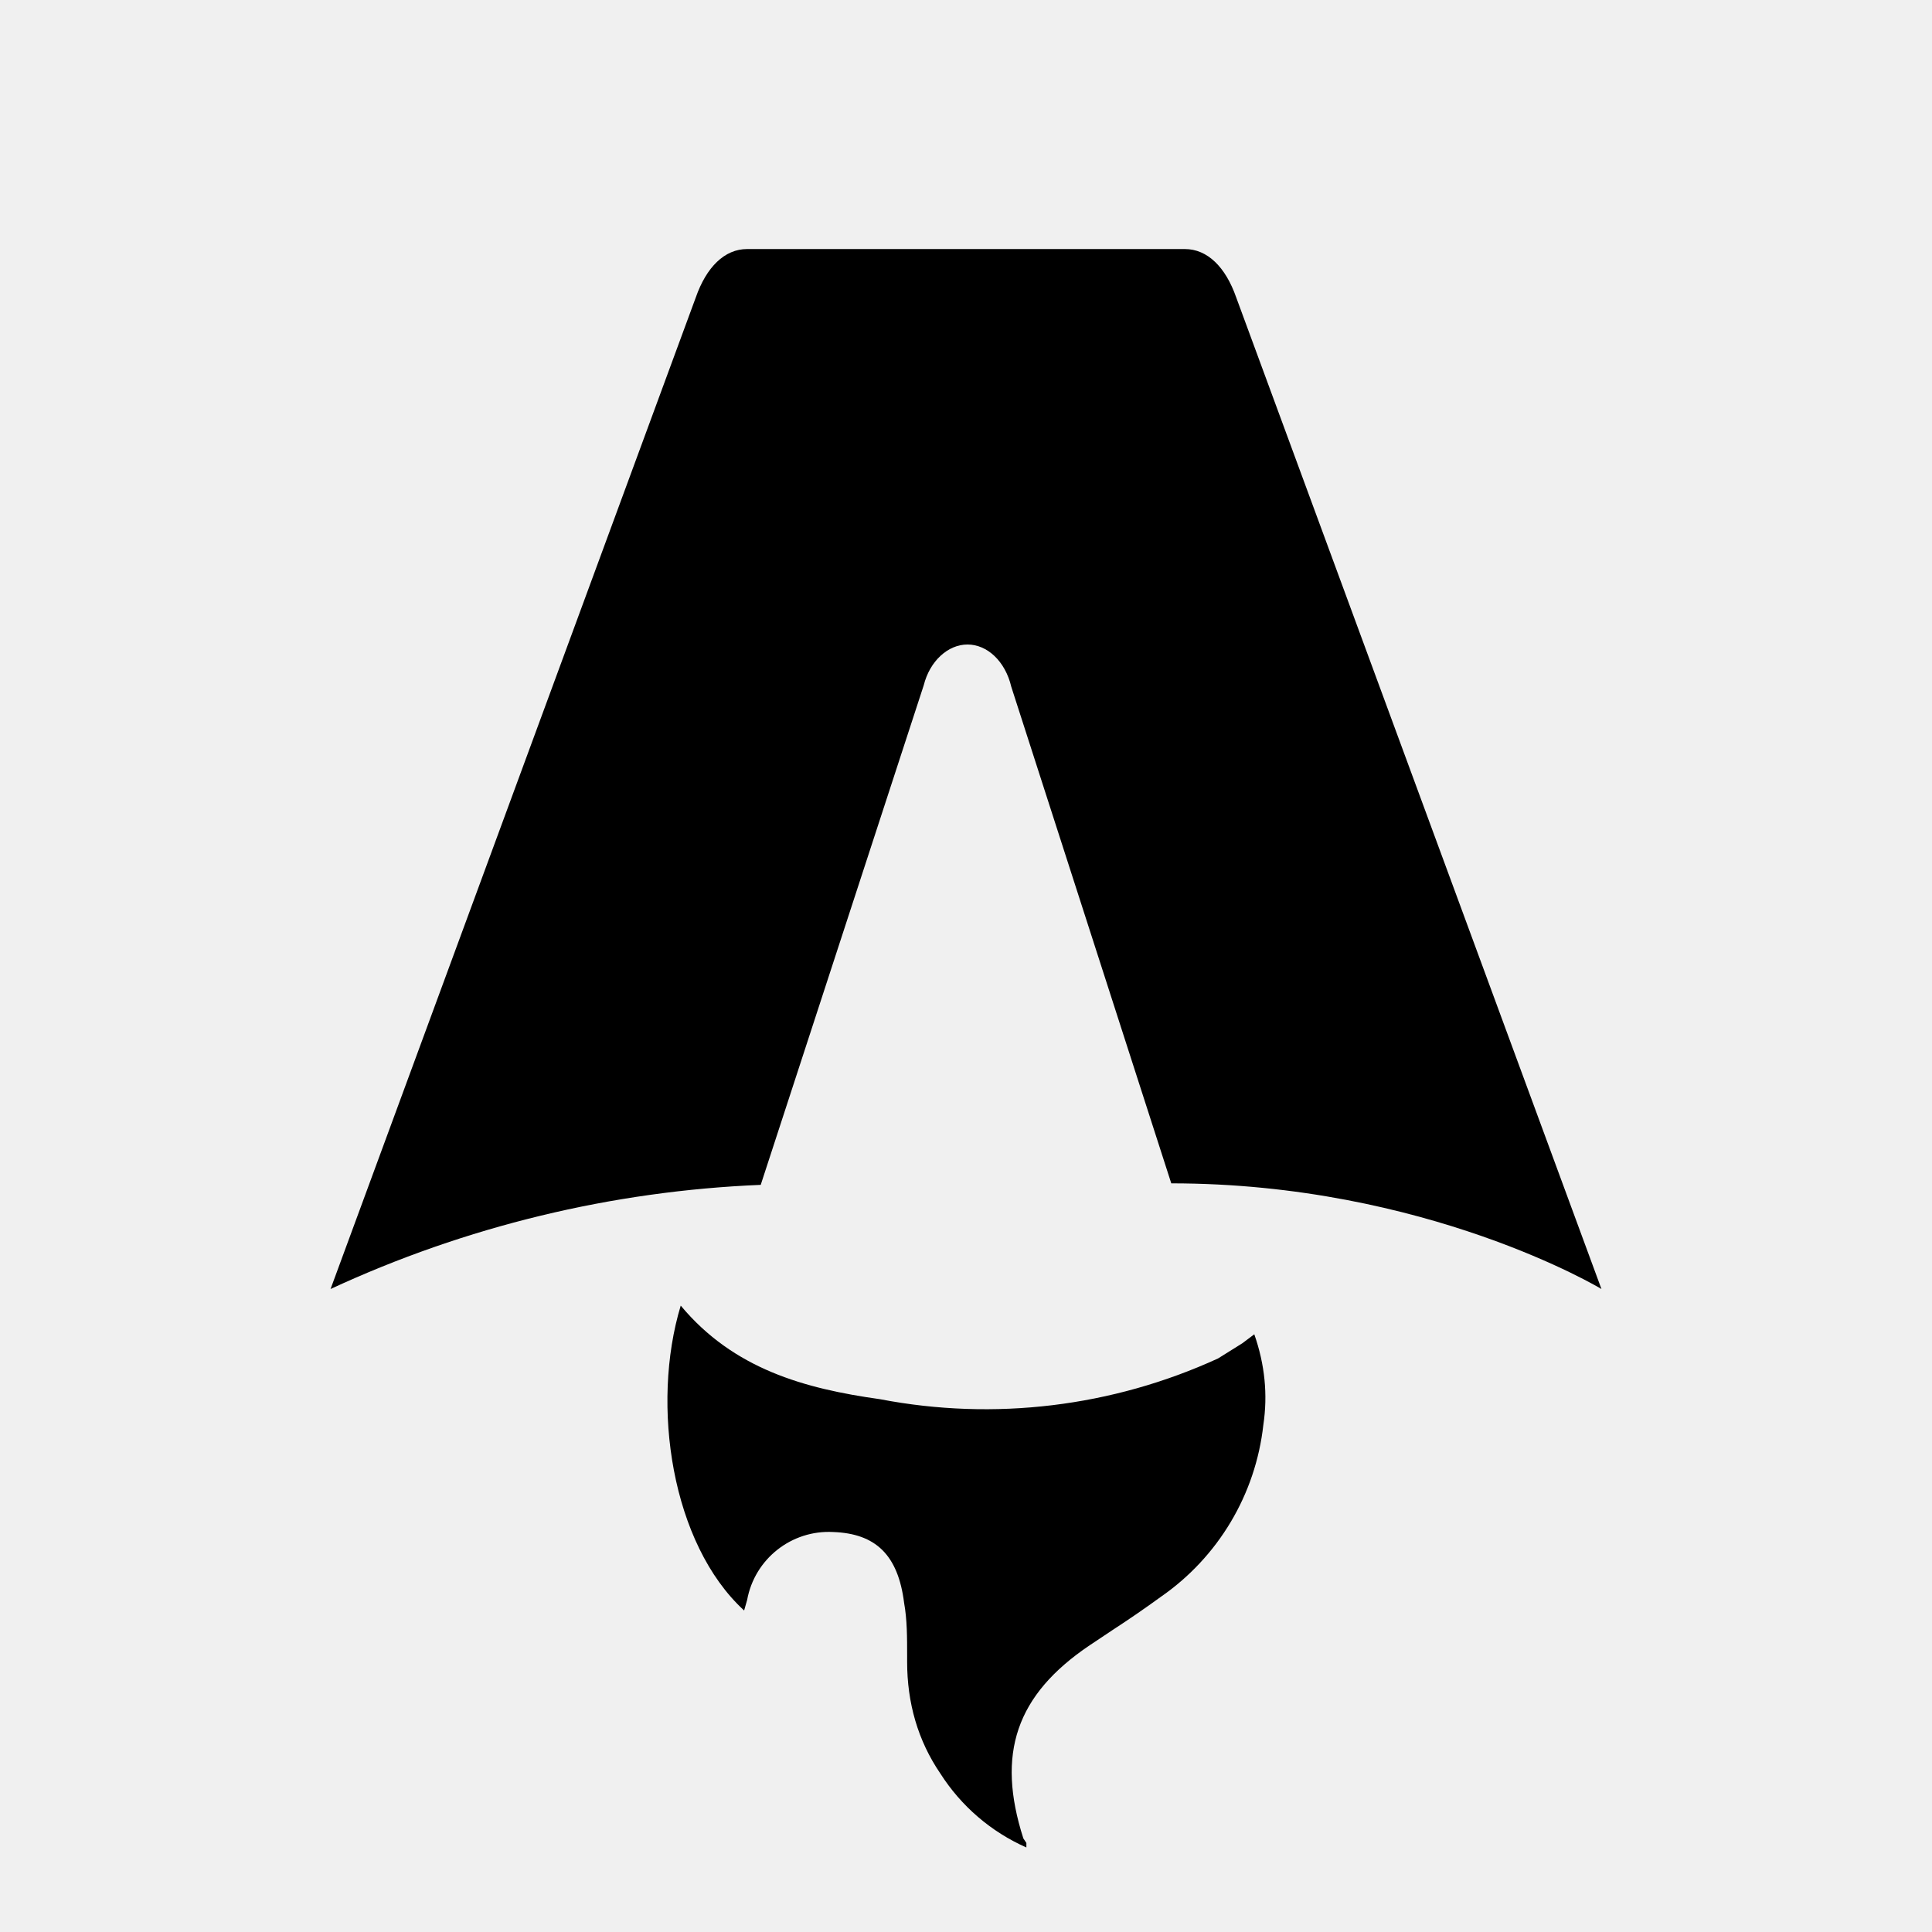
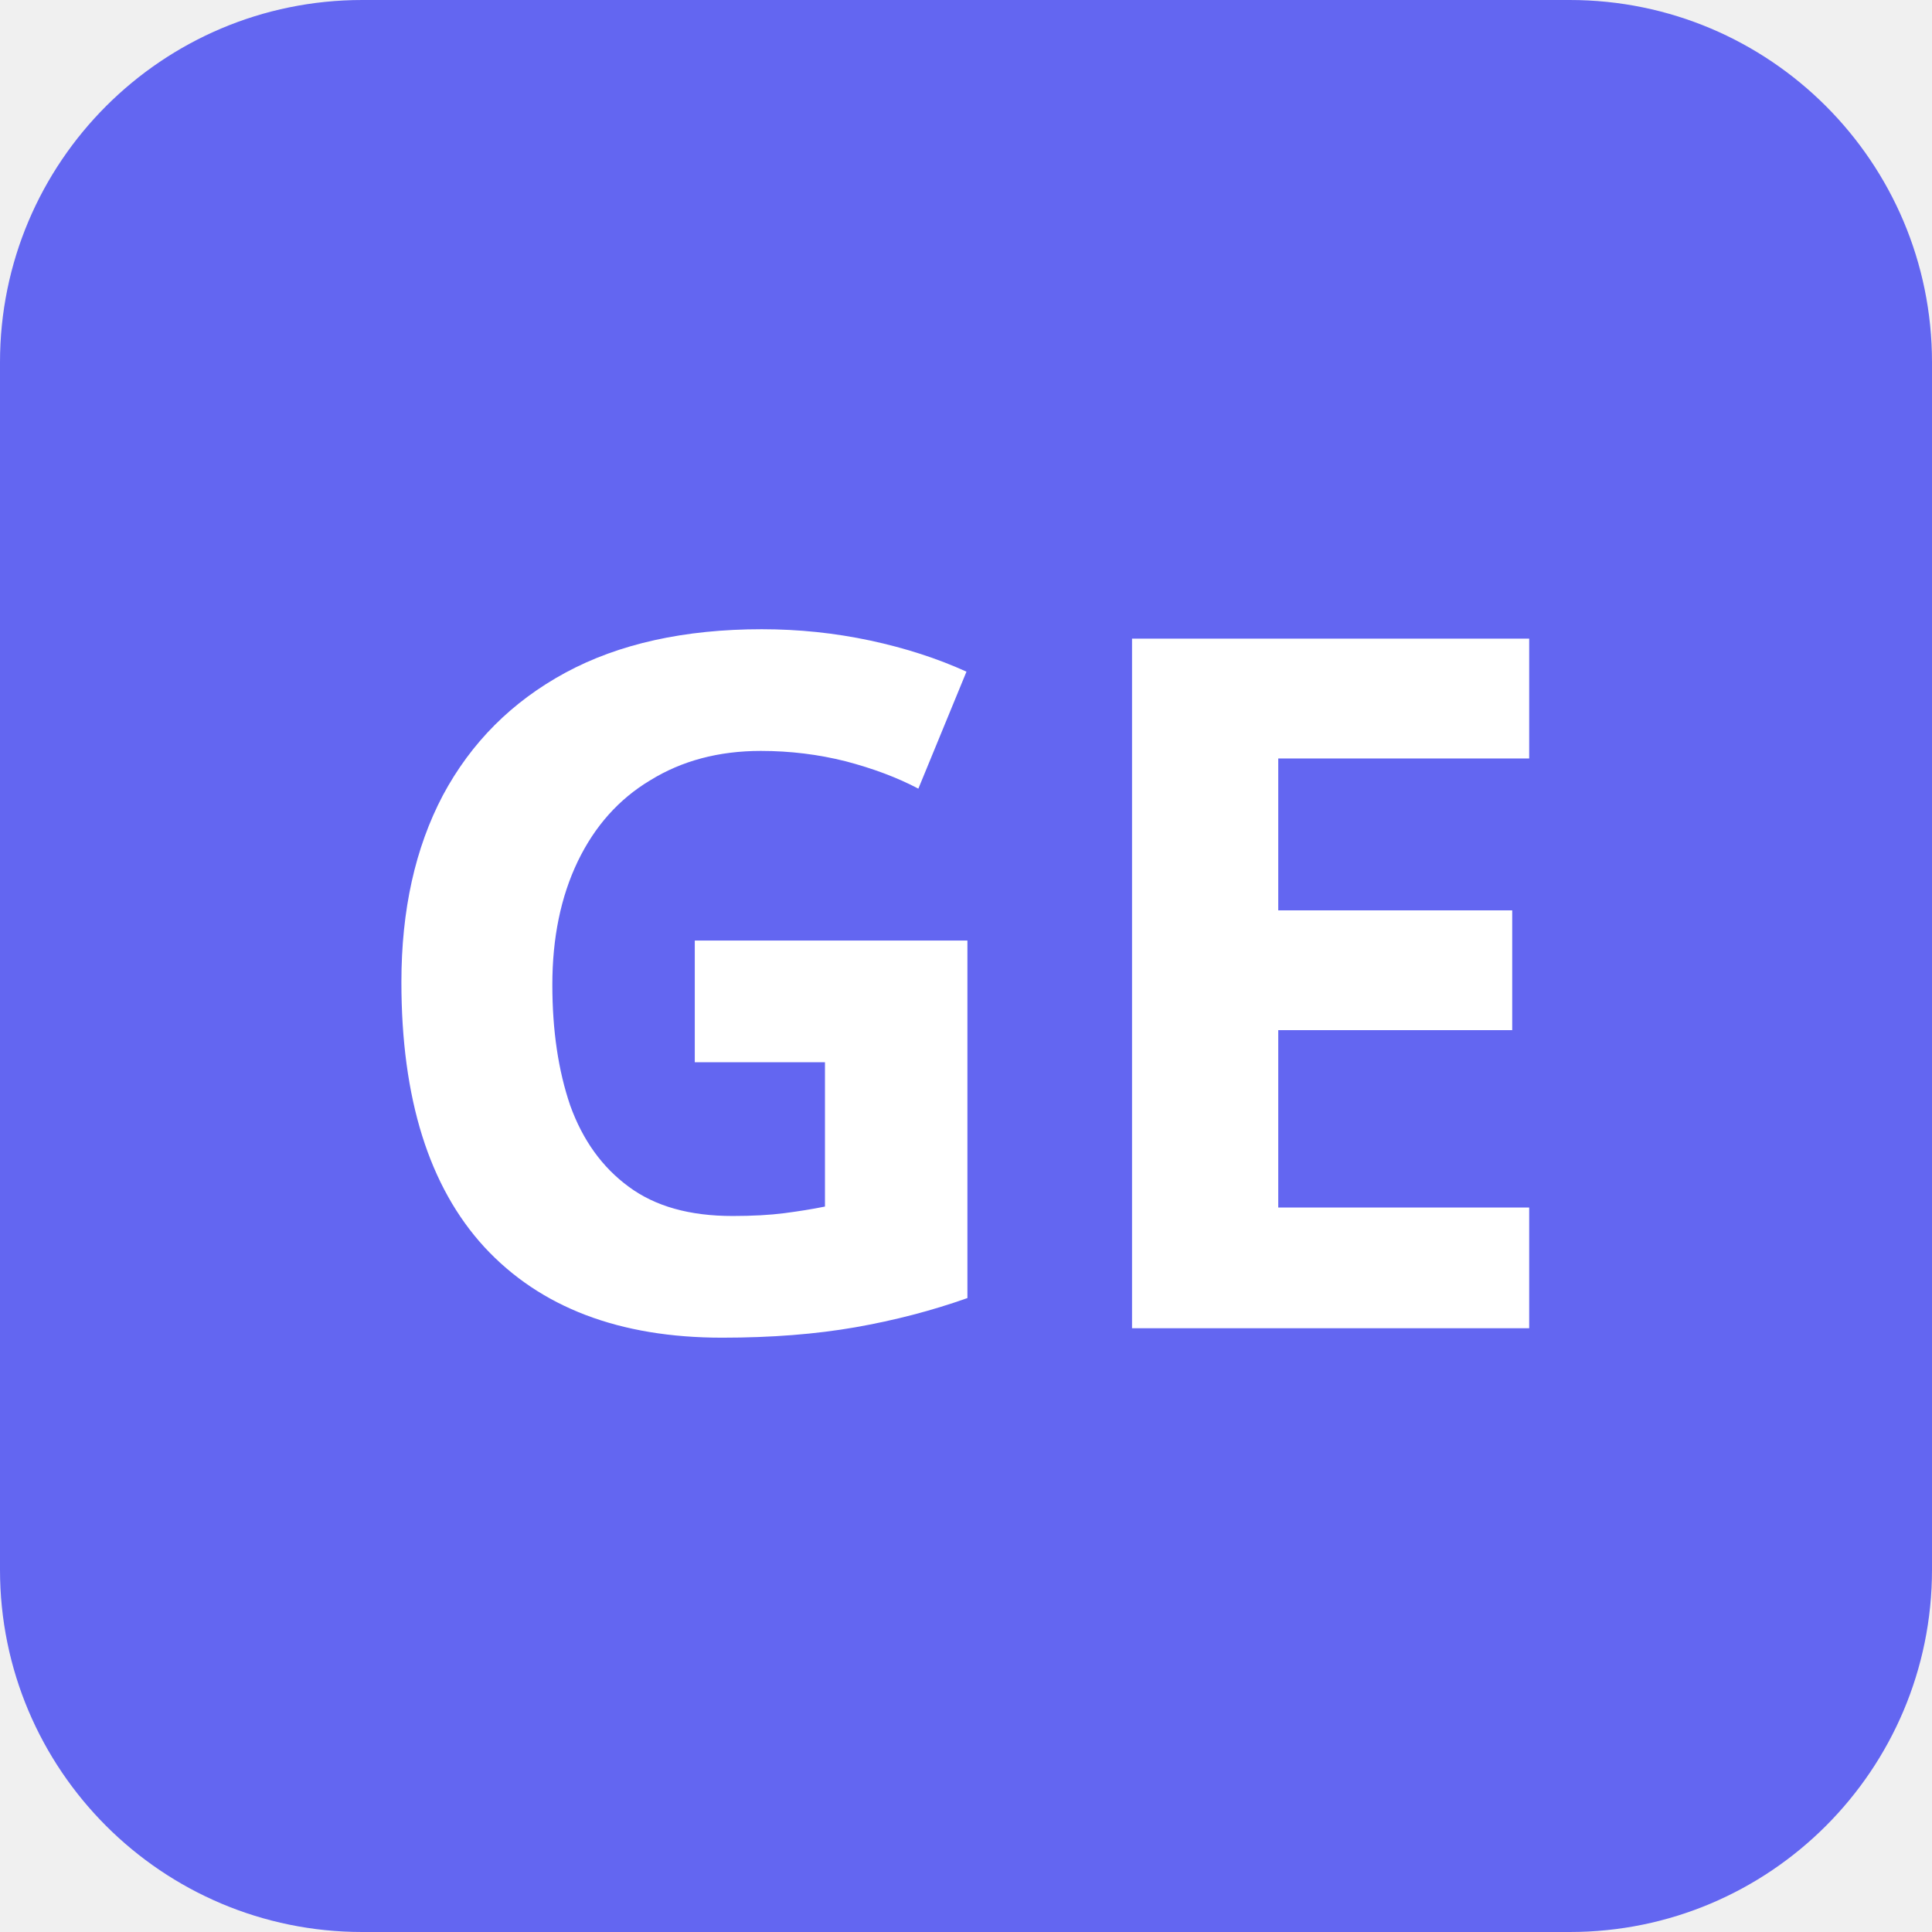
- <svg xmlns="http://www.w3.org/2000/svg" fill="none" viewBox="0 0 128 128">
-   <path d="M50.4 78.5a75.1 75.1 0 0 0-28.5 6.9l24.2-65.7c.7-2 1.9-3.2 3.4-3.2h29c1.5 0 2.7 1.2 3.4 3.2l24.2 65.7s-11.6-7-28.5-7L67 45.5c-.4-1.7-1.6-2.8-2.9-2.8-1.3 0-2.5 1.1-2.9 2.7L50.4 78.5Zm-1.1 28.2Zm-4.2-20.2c-2 6.6-.6 15.8 4.2 20.2a17.5 17.5 0 0 1 .2-.7 5.5 5.5 0 0 1 5.7-4.5c2.8.1 4.3 1.5 4.7 4.7.2 1.1.2 2.3.2 3.5v.4c0 2.7.7 5.2 2.2 7.4a13 13 0 0 0 5.7 4.9v-.3l-.2-.3c-1.8-5.6-.5-9.5 4.4-12.8l1.5-1a73 73 0 0 0 3.2-2.2 16 16 0 0 0 6.8-11.4c.3-2 .1-4-.6-6l-.8.6-1.6 1a37 37 0 0 1-22.4 2.7c-5-.7-9.7-2-13.2-6.2Z" />
-   <style>
-         path { fill: #000; }
-         @media (prefers-color-scheme: dark) {
-             path { fill: #FFF; }
-         }
-     </style>
+ <svg xmlns="http://www.w3.org/2000/svg" viewBox="0 0 32 32">
+   <rect width="32" height="32" rx="6" fill="#6366f1" />
+   <text x="16" y="22" text-anchor="middle" font-family="system-ui, sans-serif" font-weight="700" font-size="16" fill="#fff">GE</text>
</svg>
